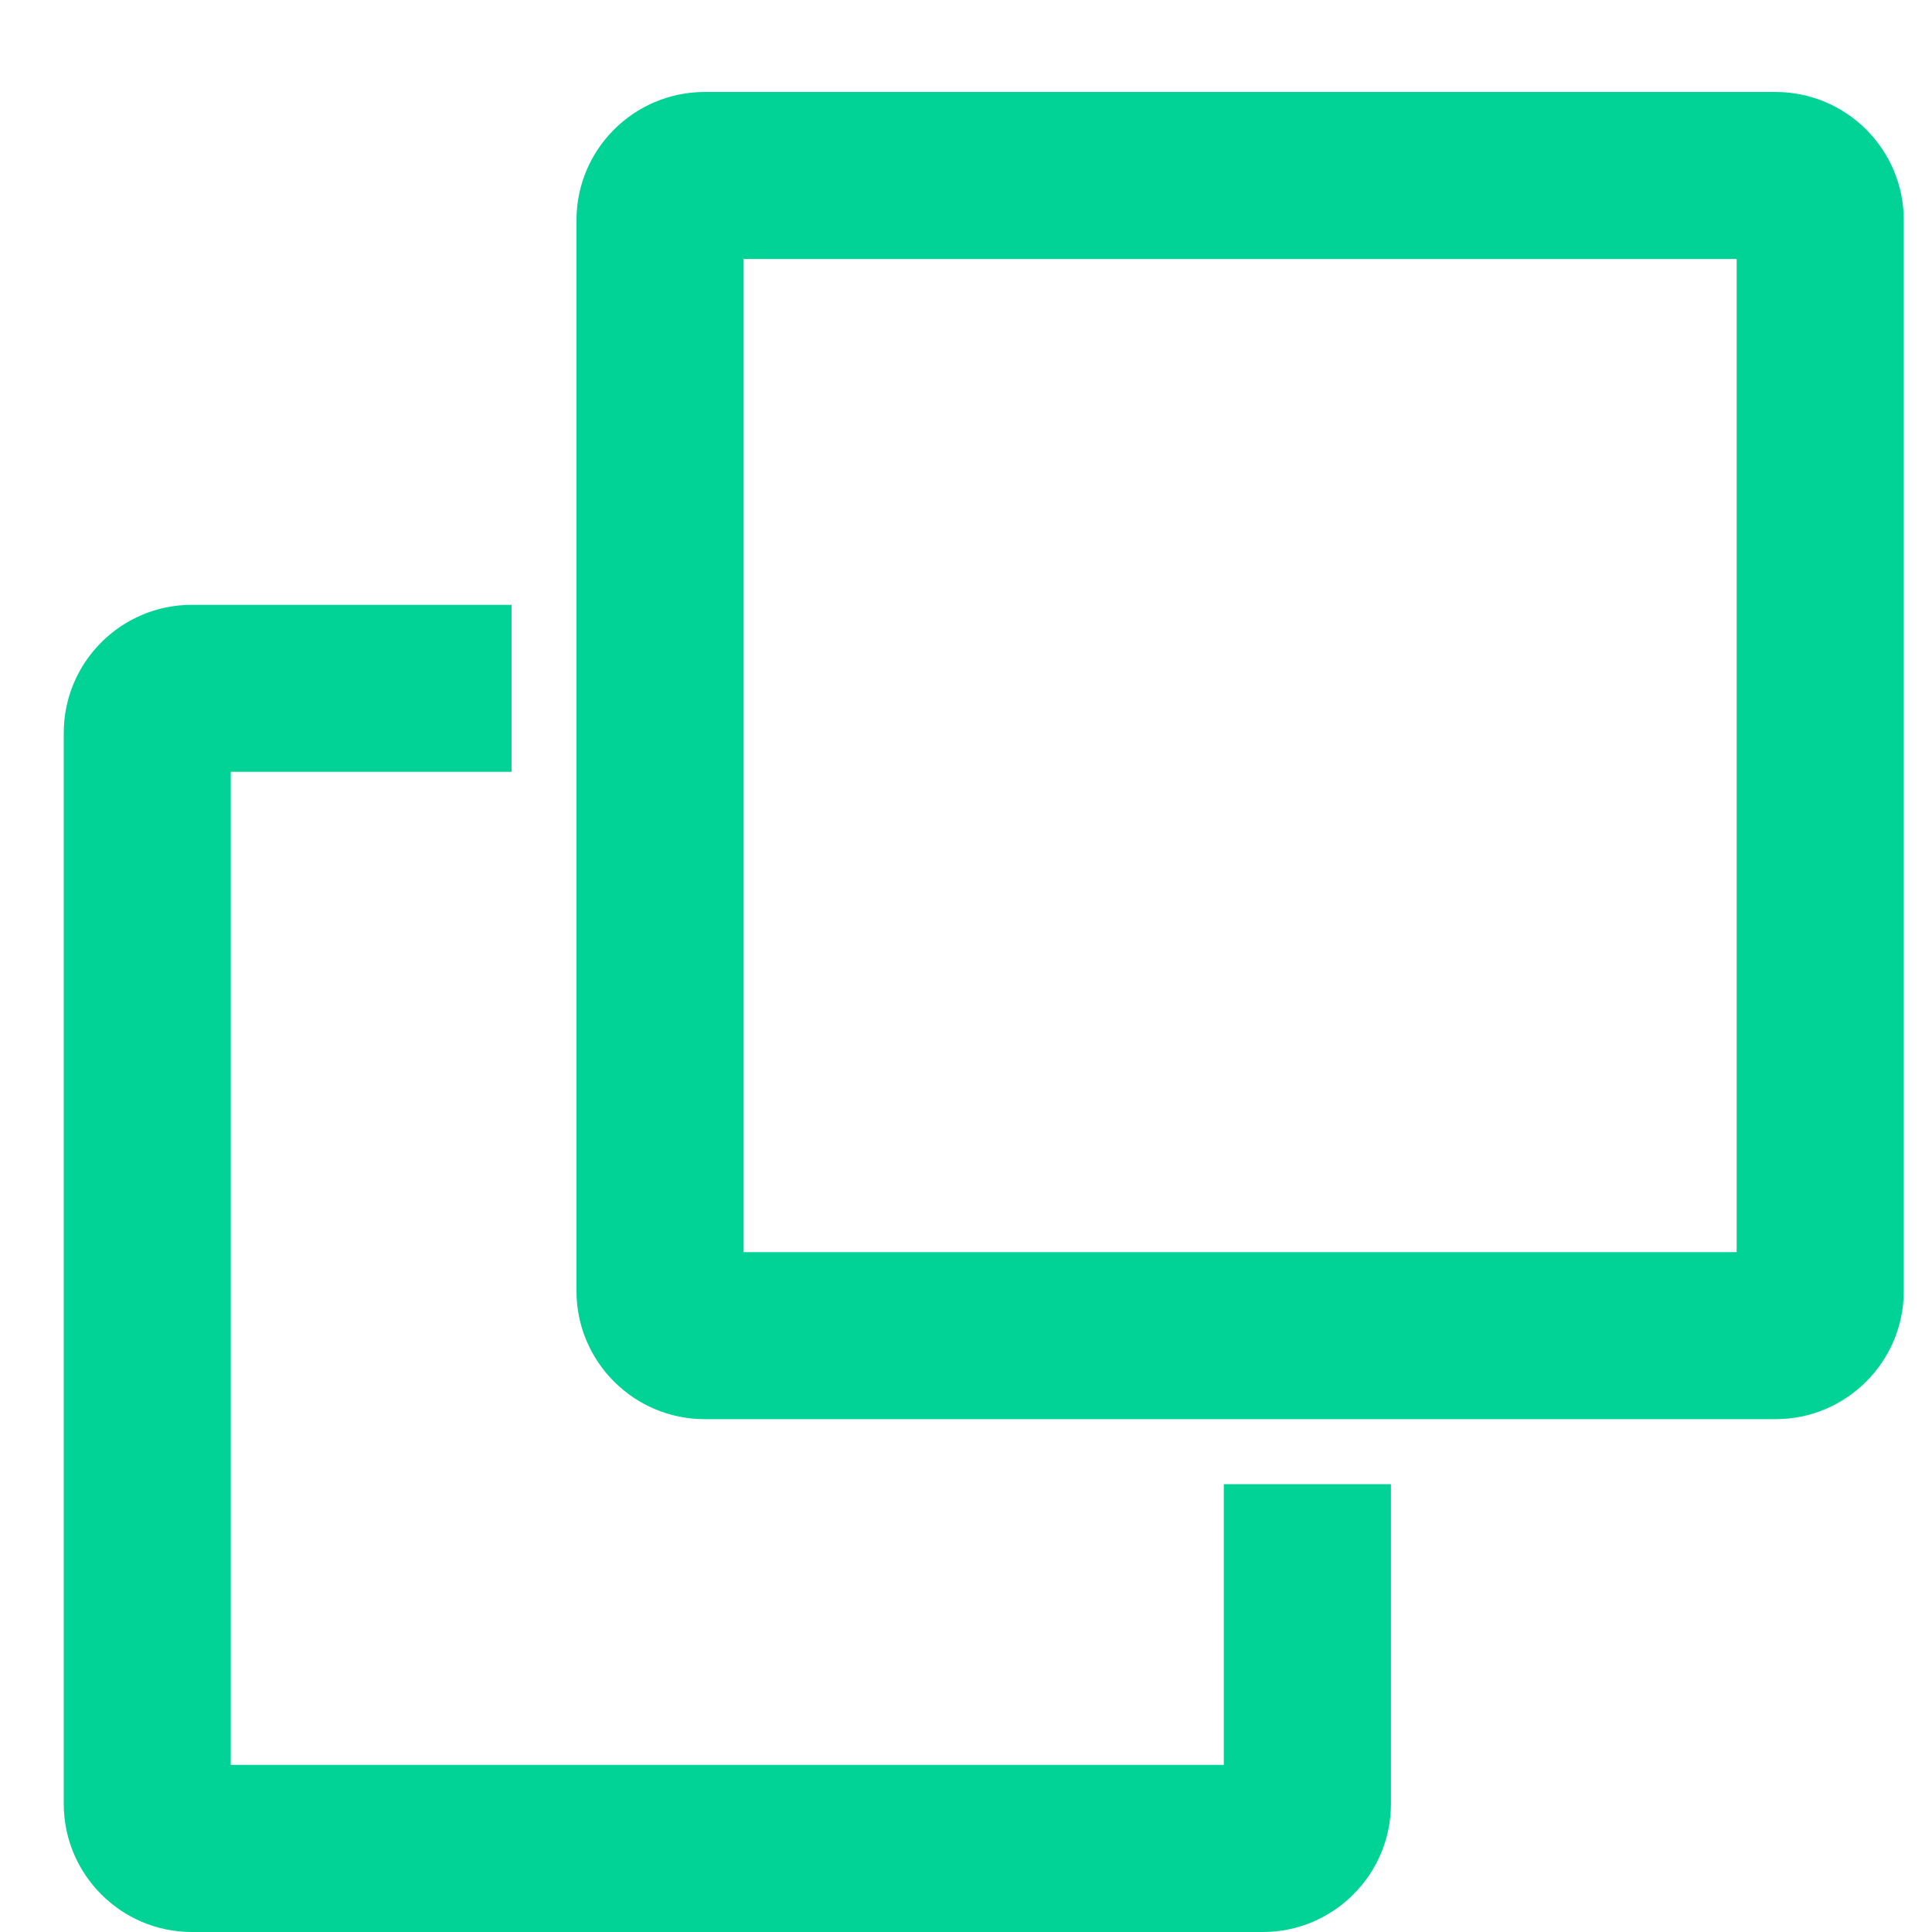
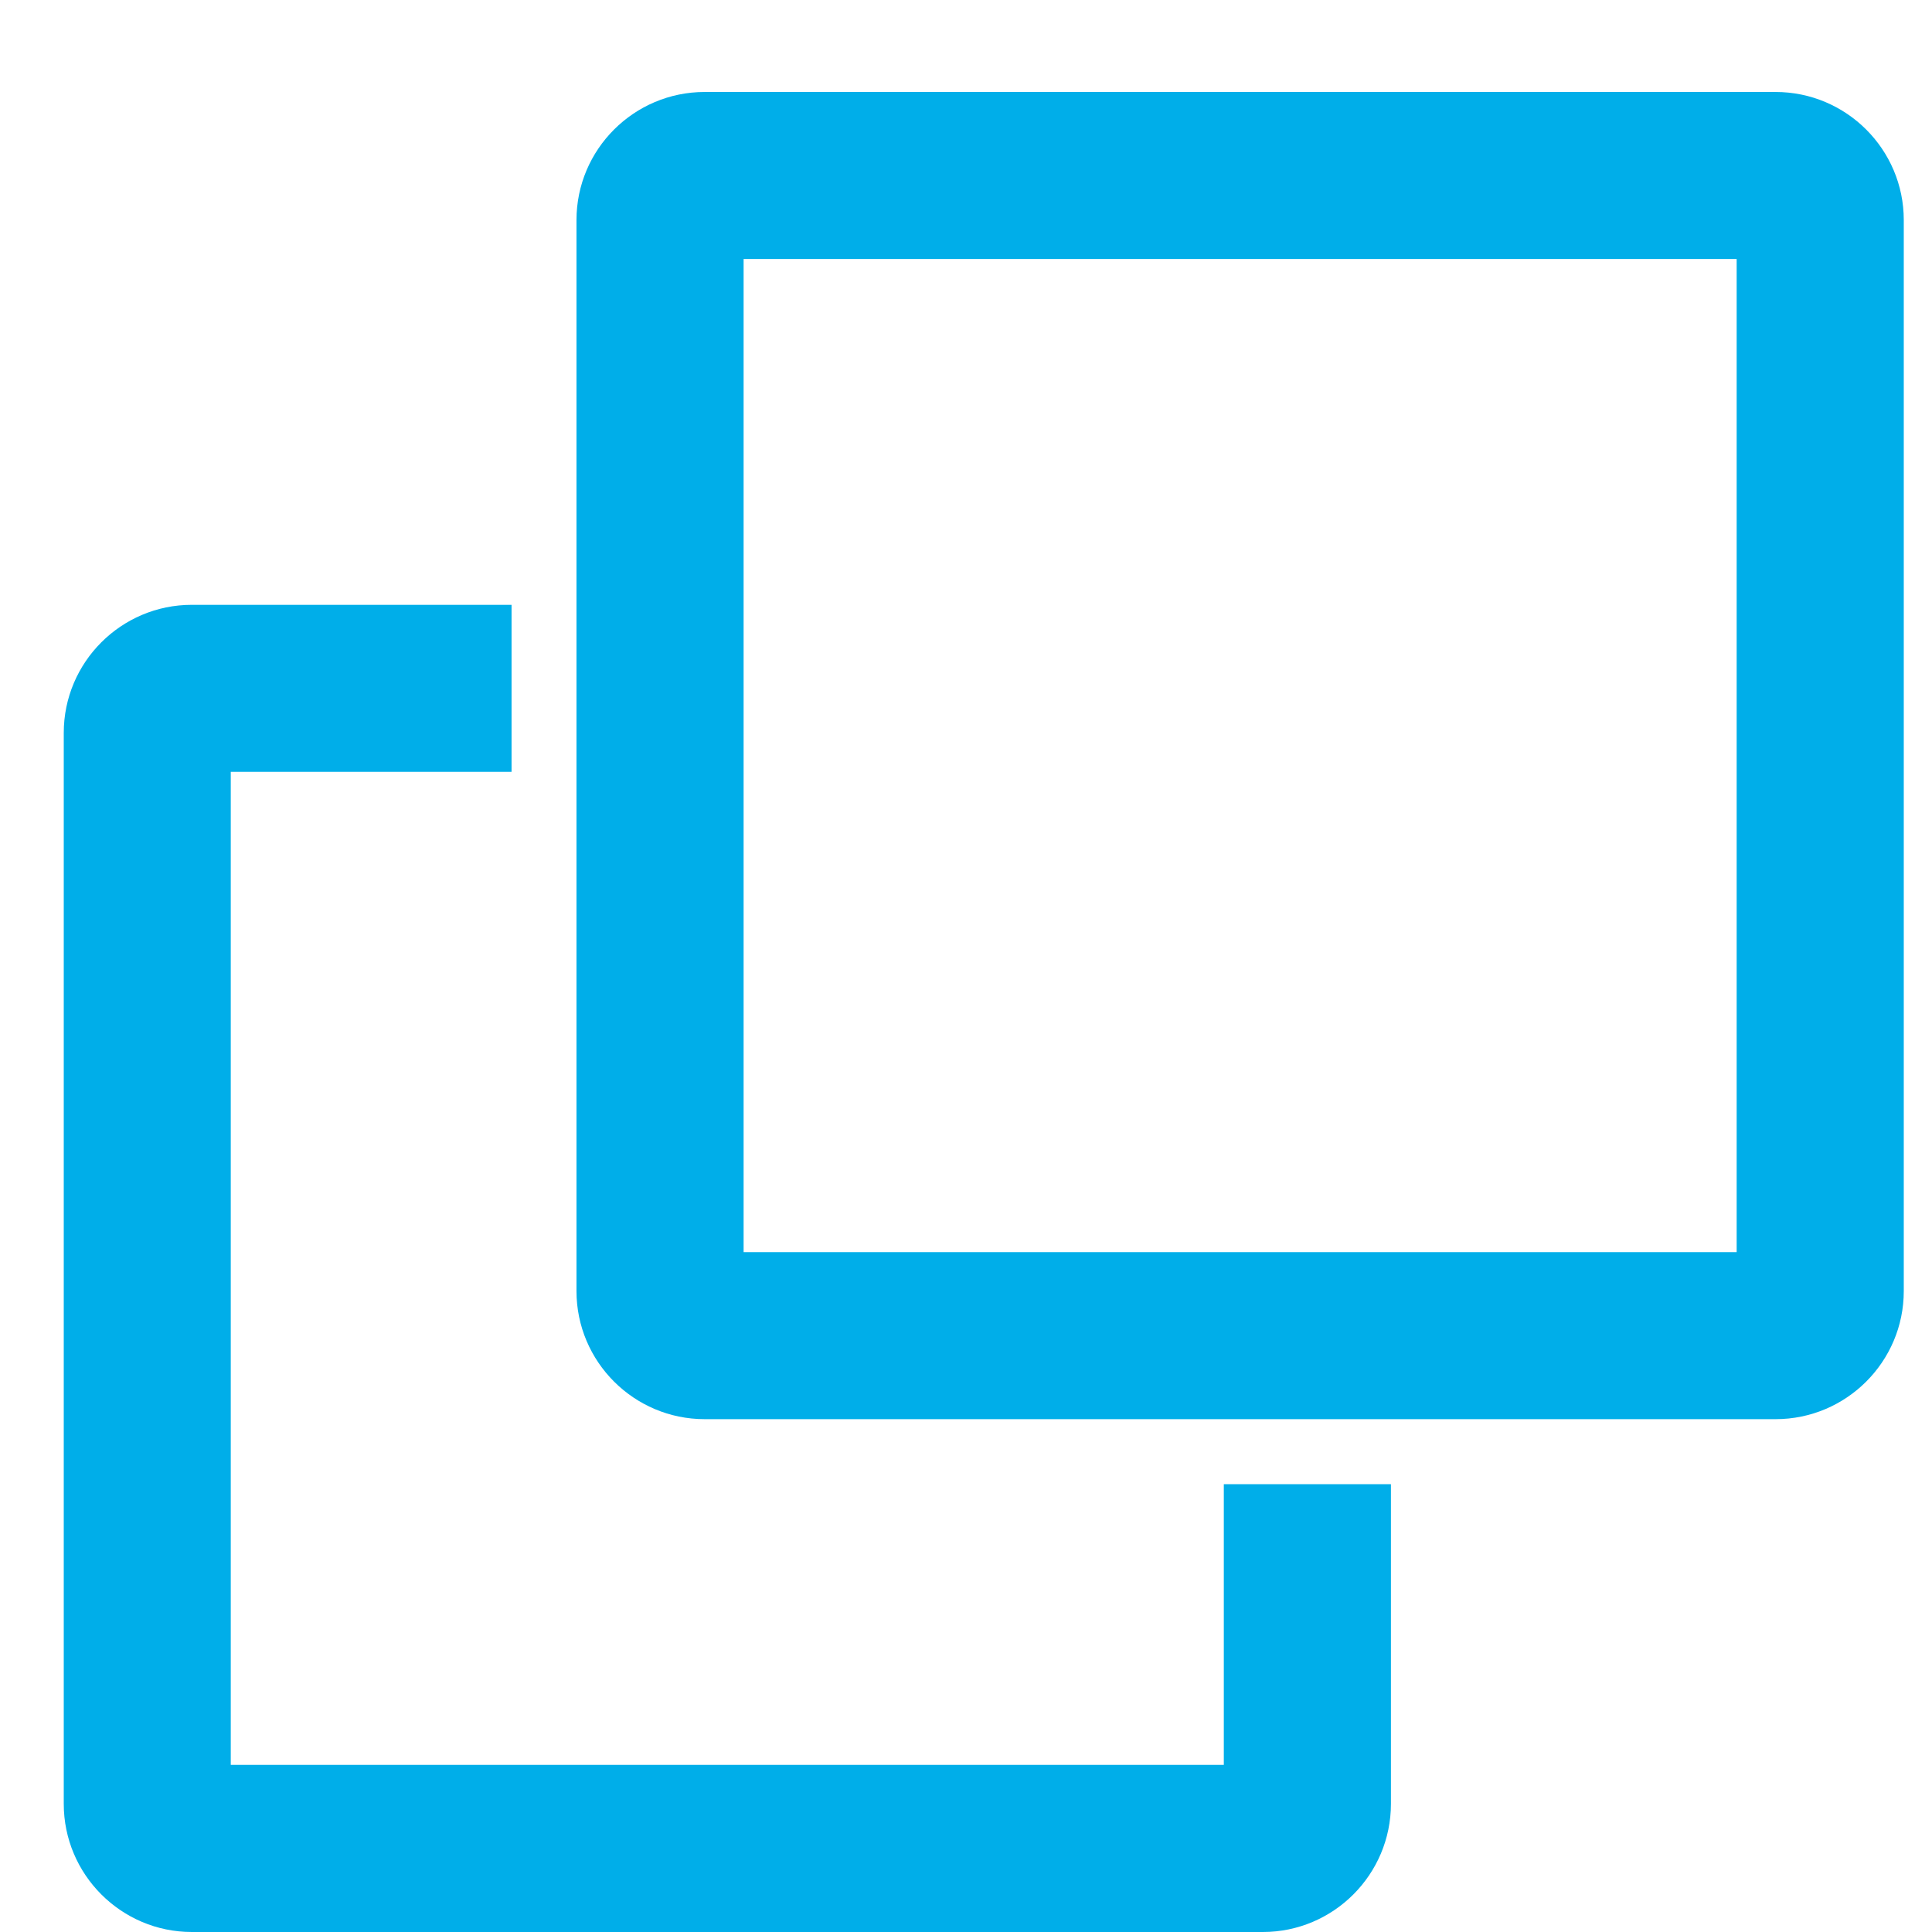
<svg xmlns="http://www.w3.org/2000/svg" width="18" height="18" viewBox="0 0 18 18" fill="none">
-   <path d="M16.543 0.857H6.565C5.907 0.857 5.371 1.392 5.371 2.05V12.029C5.371 12.687 5.907 13.222 6.565 13.222H16.543C17.201 13.222 17.737 12.687 17.737 12.029V2.05C17.737 1.392 17.201 0.857 16.543 0.857ZM16.18 11.666H6.928V2.413H16.18V11.666ZM11.402 16.443H2.15V7.191H4.766V5.635H1.787C1.129 5.635 0.594 6.17 0.594 6.828V16.806C0.594 17.464 1.129 18 1.787 18H11.766C12.424 18 12.959 17.464 12.959 16.806V13.828H11.402V16.443Z" fill="#00D395" />
+   <path d="M16.543 0.857H6.565C5.907 0.857 5.371 1.392 5.371 2.05V12.029C5.371 12.687 5.907 13.222 6.565 13.222H16.543C17.201 13.222 17.737 12.687 17.737 12.029V2.05C17.737 1.392 17.201 0.857 16.543 0.857ZM16.18 11.666H6.928V2.413H16.18V11.666ZM11.402 16.443H2.15V7.191H4.766V5.635H1.787C1.129 5.635 0.594 6.17 0.594 6.828V16.806C0.594 17.464 1.129 18 1.787 18H11.766C12.424 18 12.959 17.464 12.959 16.806V13.828H11.402V16.443Z" fill="#00AEE9" />
</svg>
